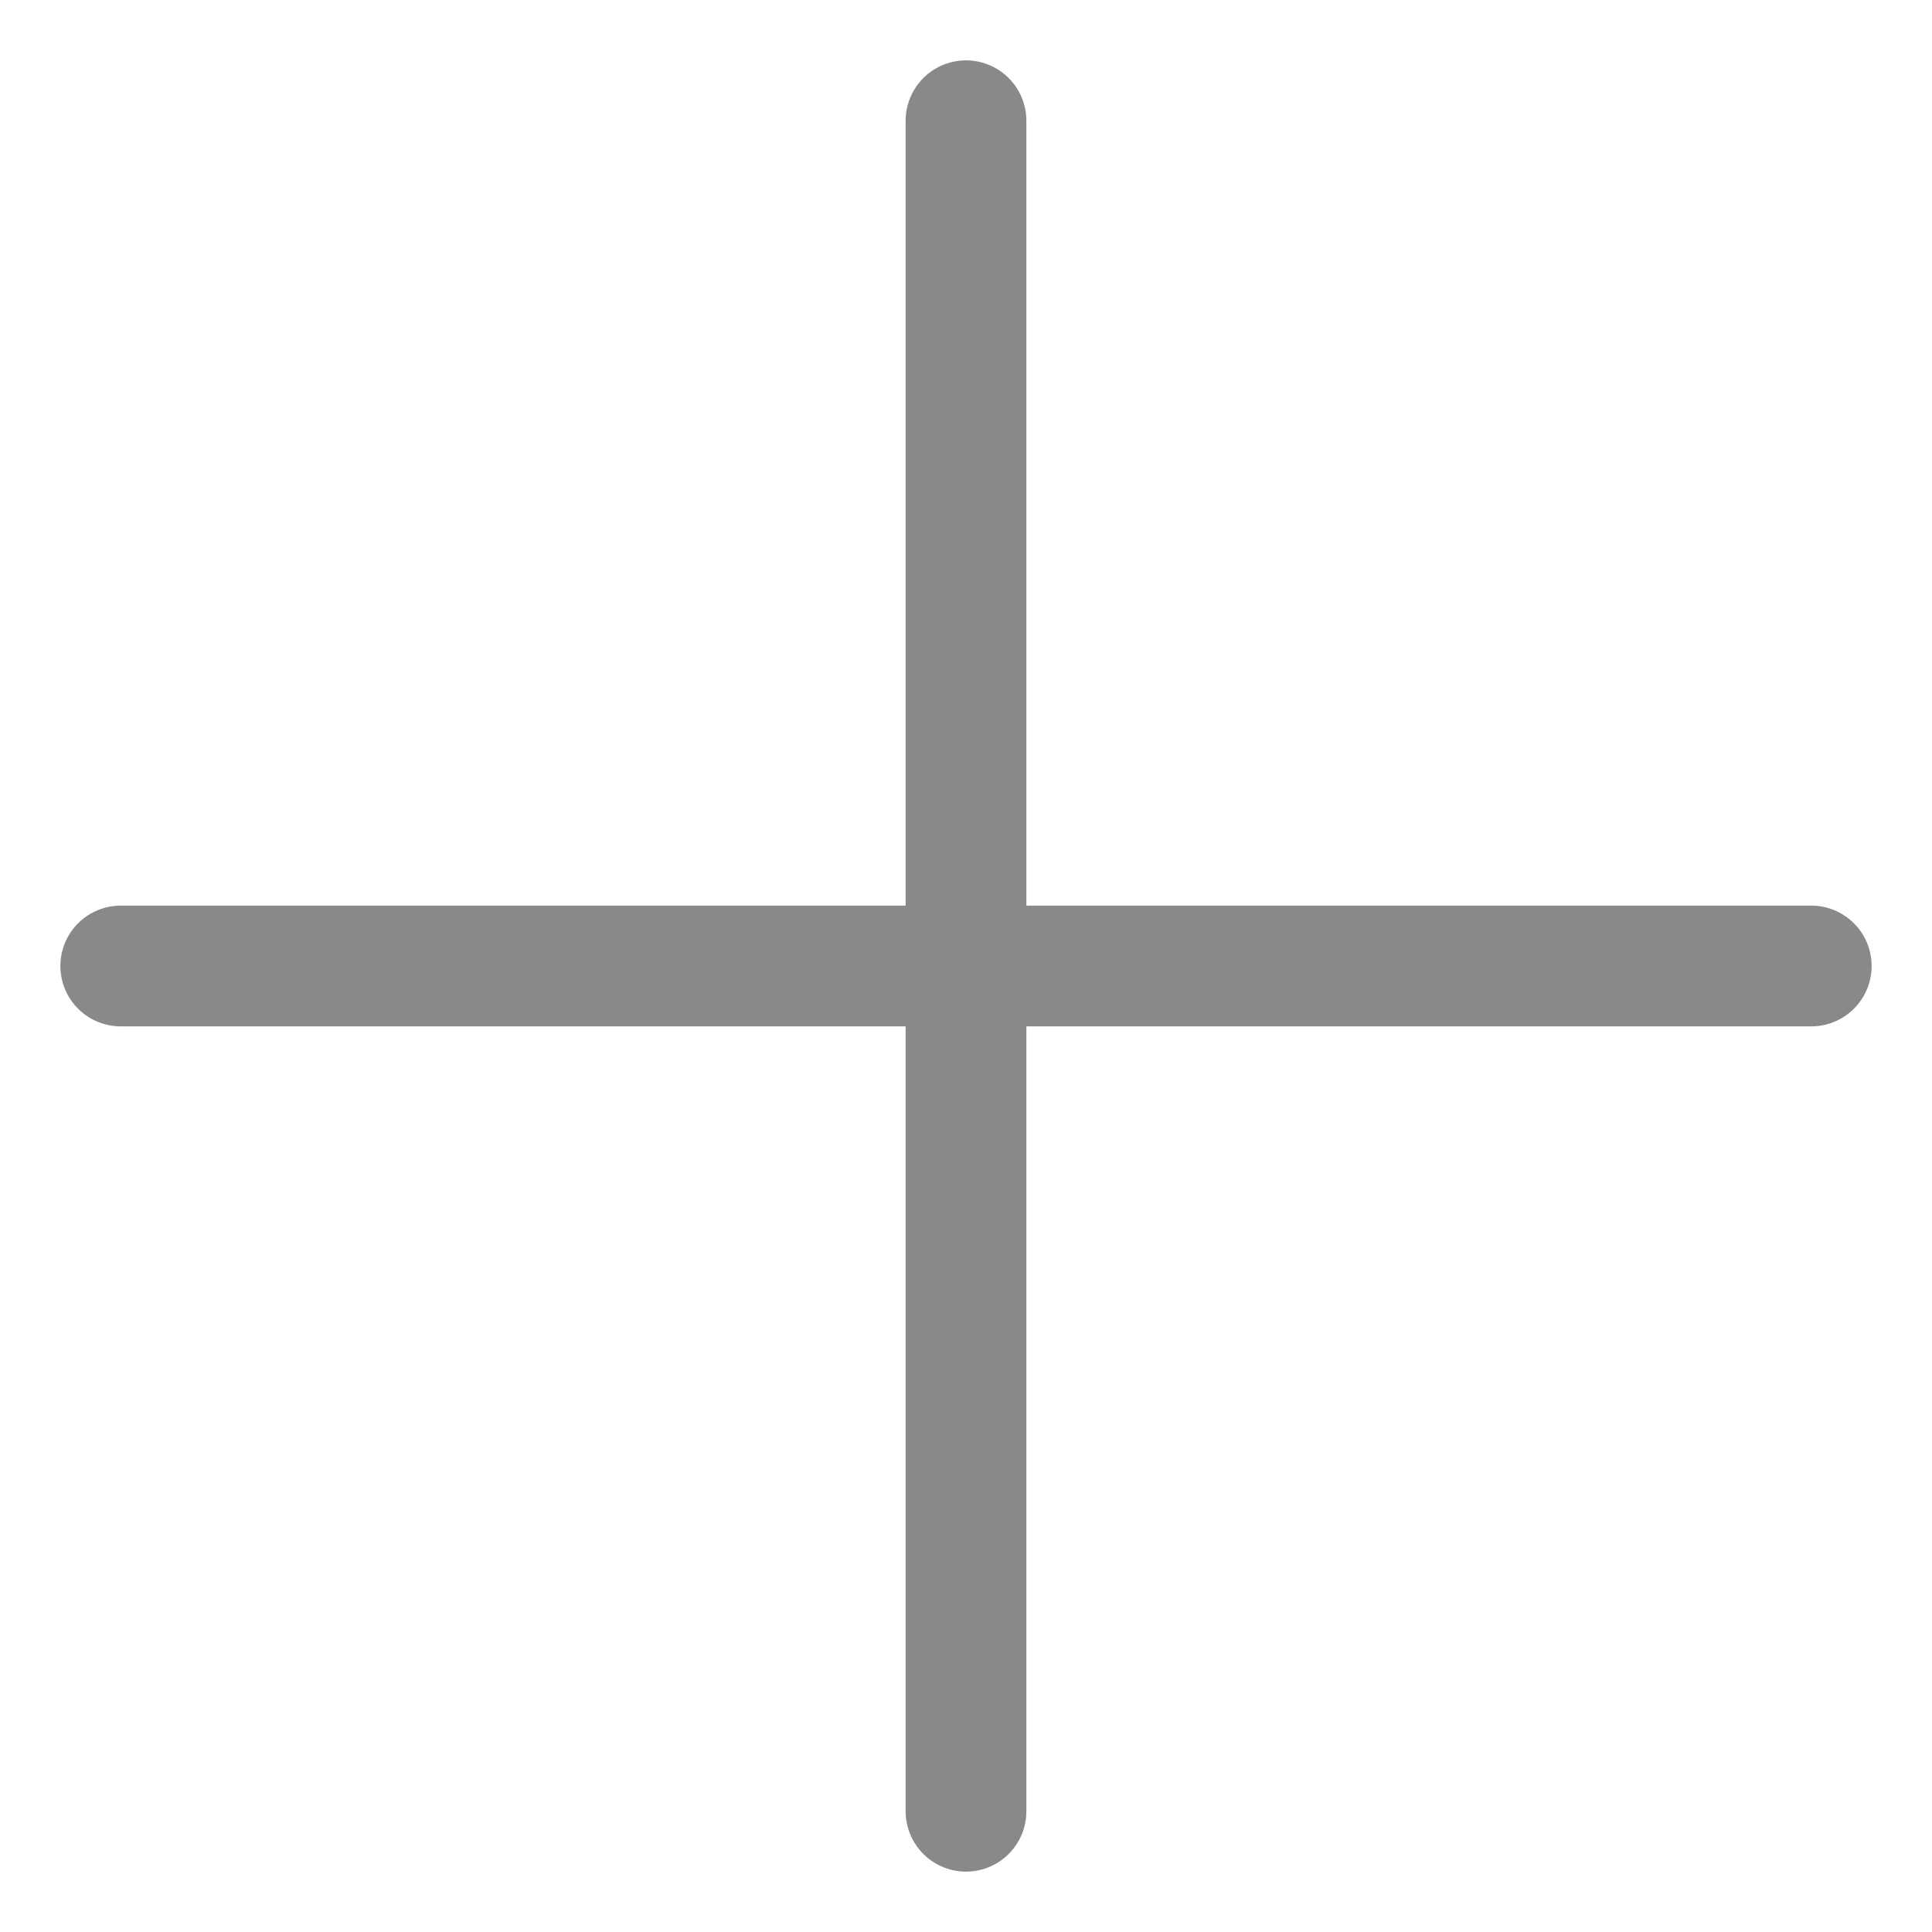
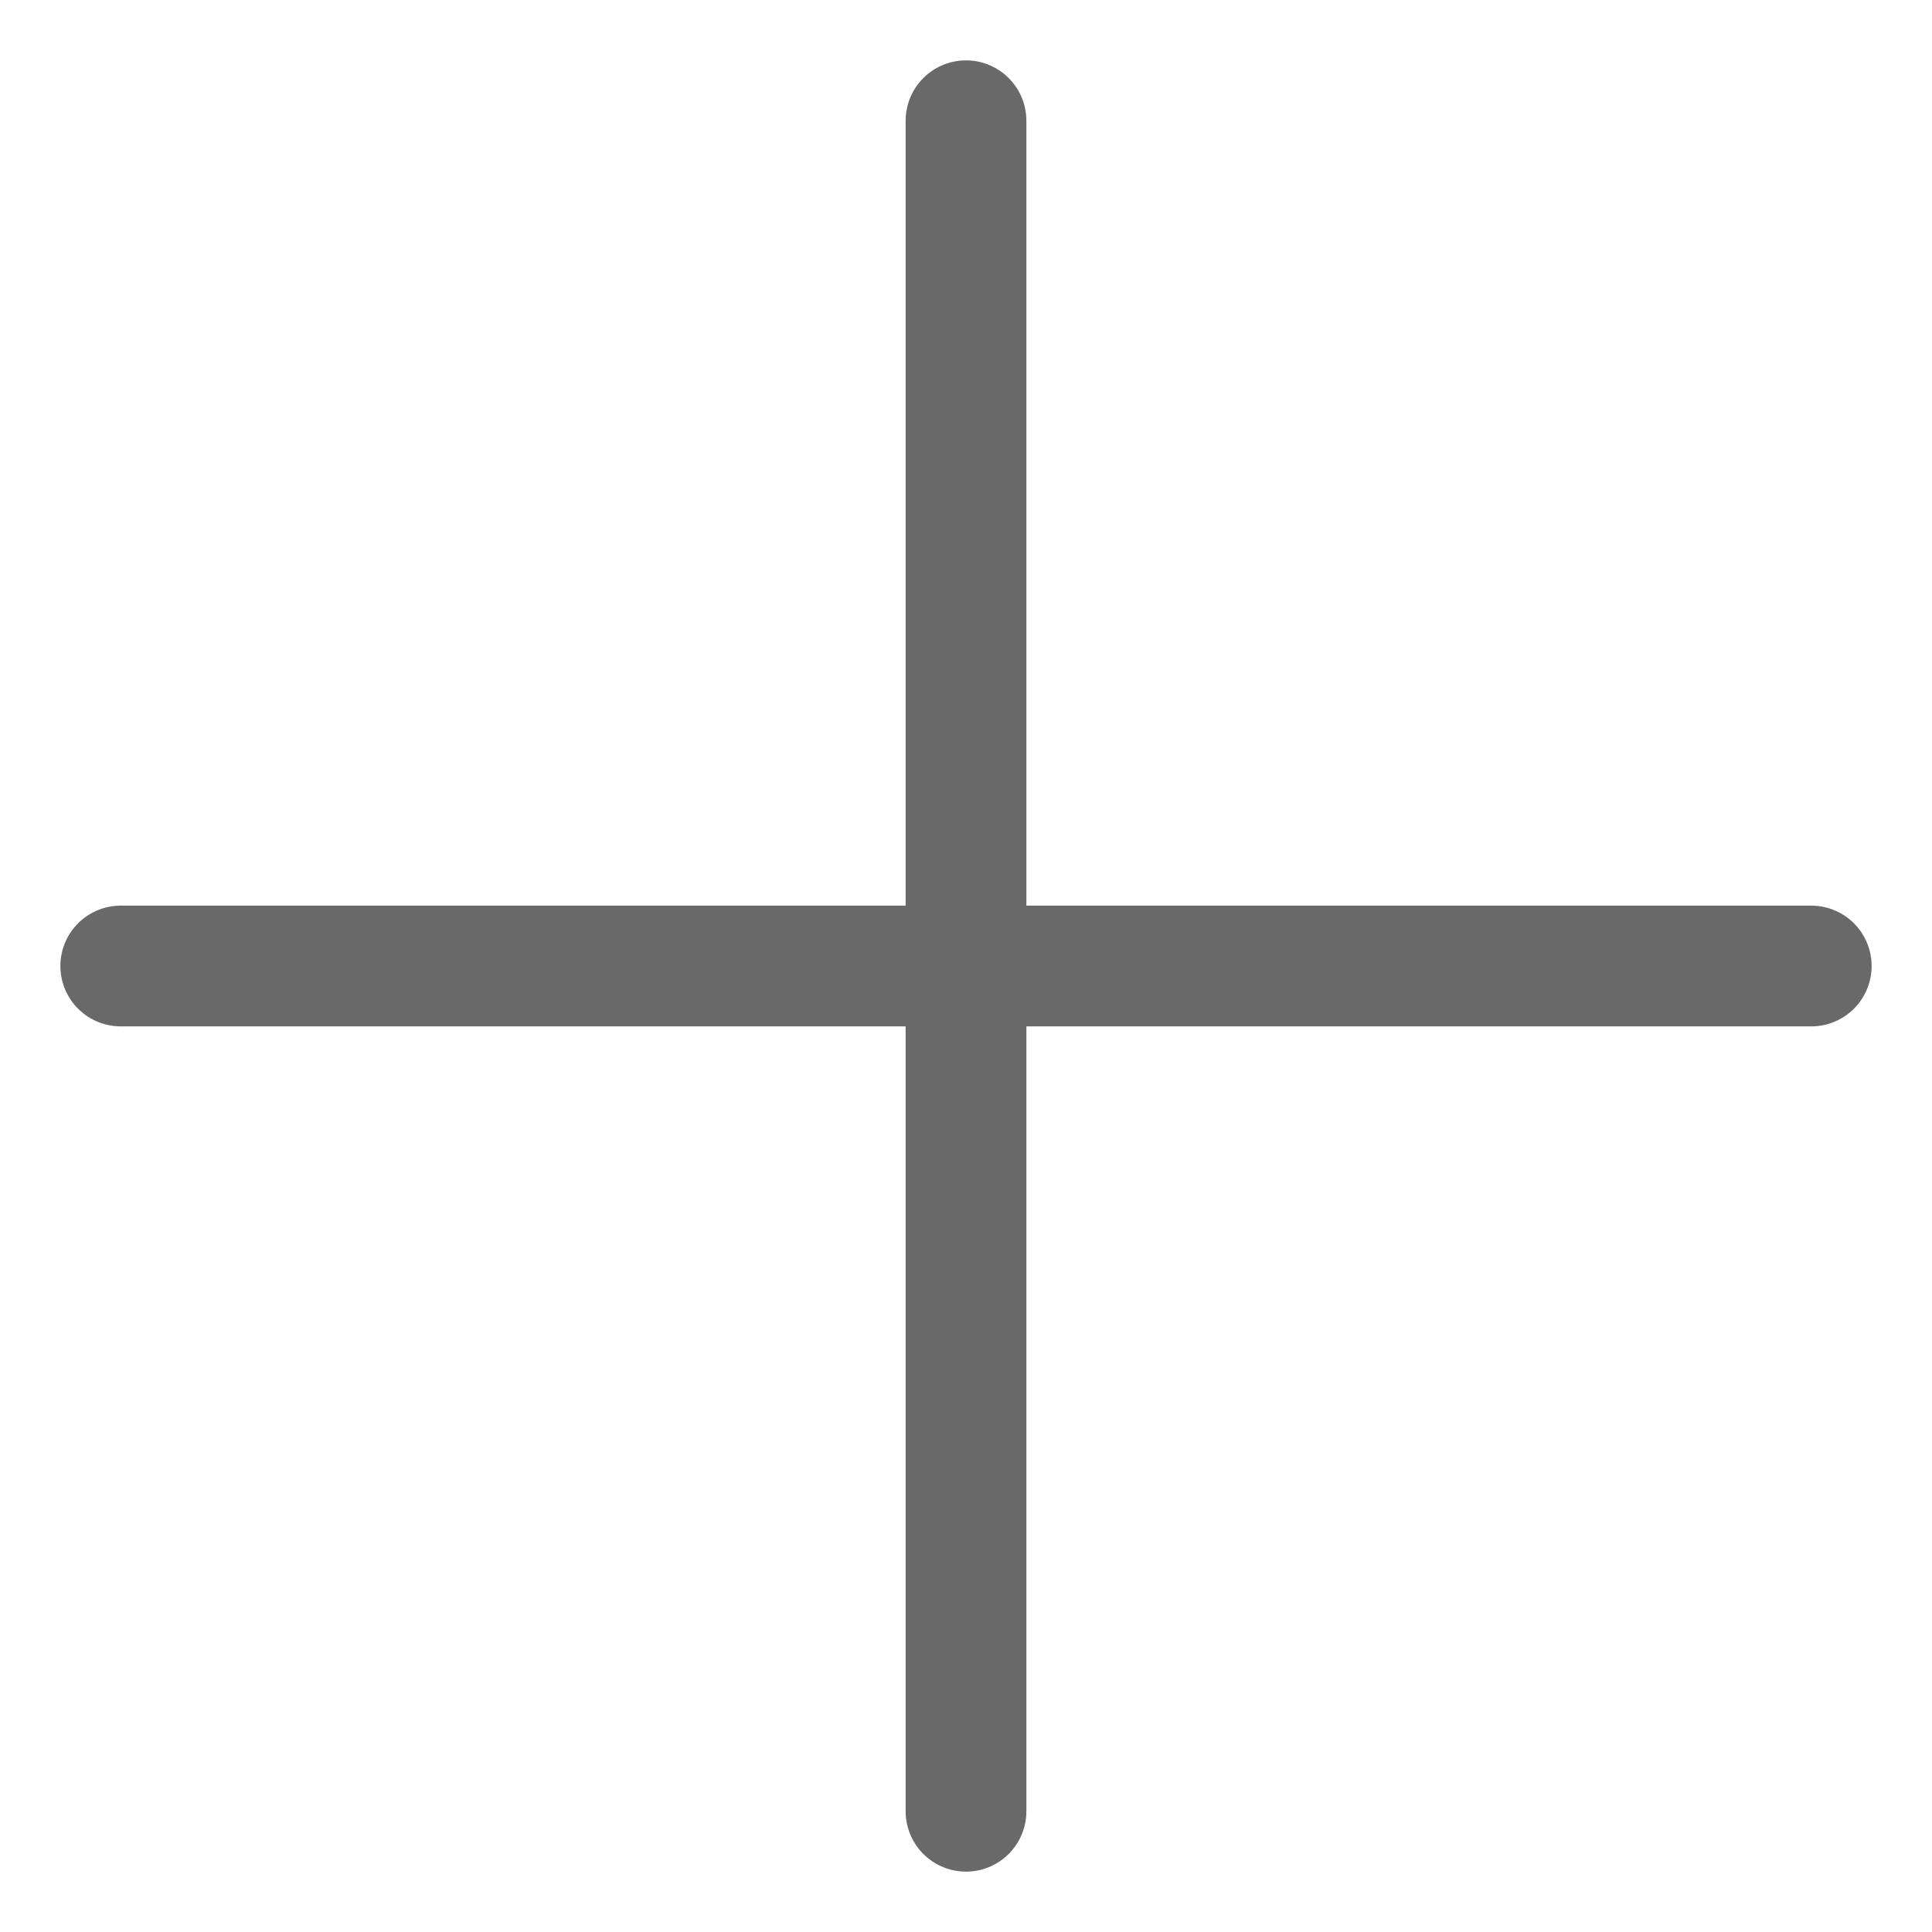
<svg xmlns="http://www.w3.org/2000/svg" width="20" height="20" viewBox="0 0 32 32">
-   <path fill="none" stroke="#898989" stroke-linecap="round" stroke-linejoin="round" stroke-width="2" d="M16 2v28M2 16h28" />
+   <path fill="none" stroke="#696969" stroke-linecap="round" stroke-linejoin="round" stroke-width="2" d="M16 2v28M2 16h28" />
</svg>
